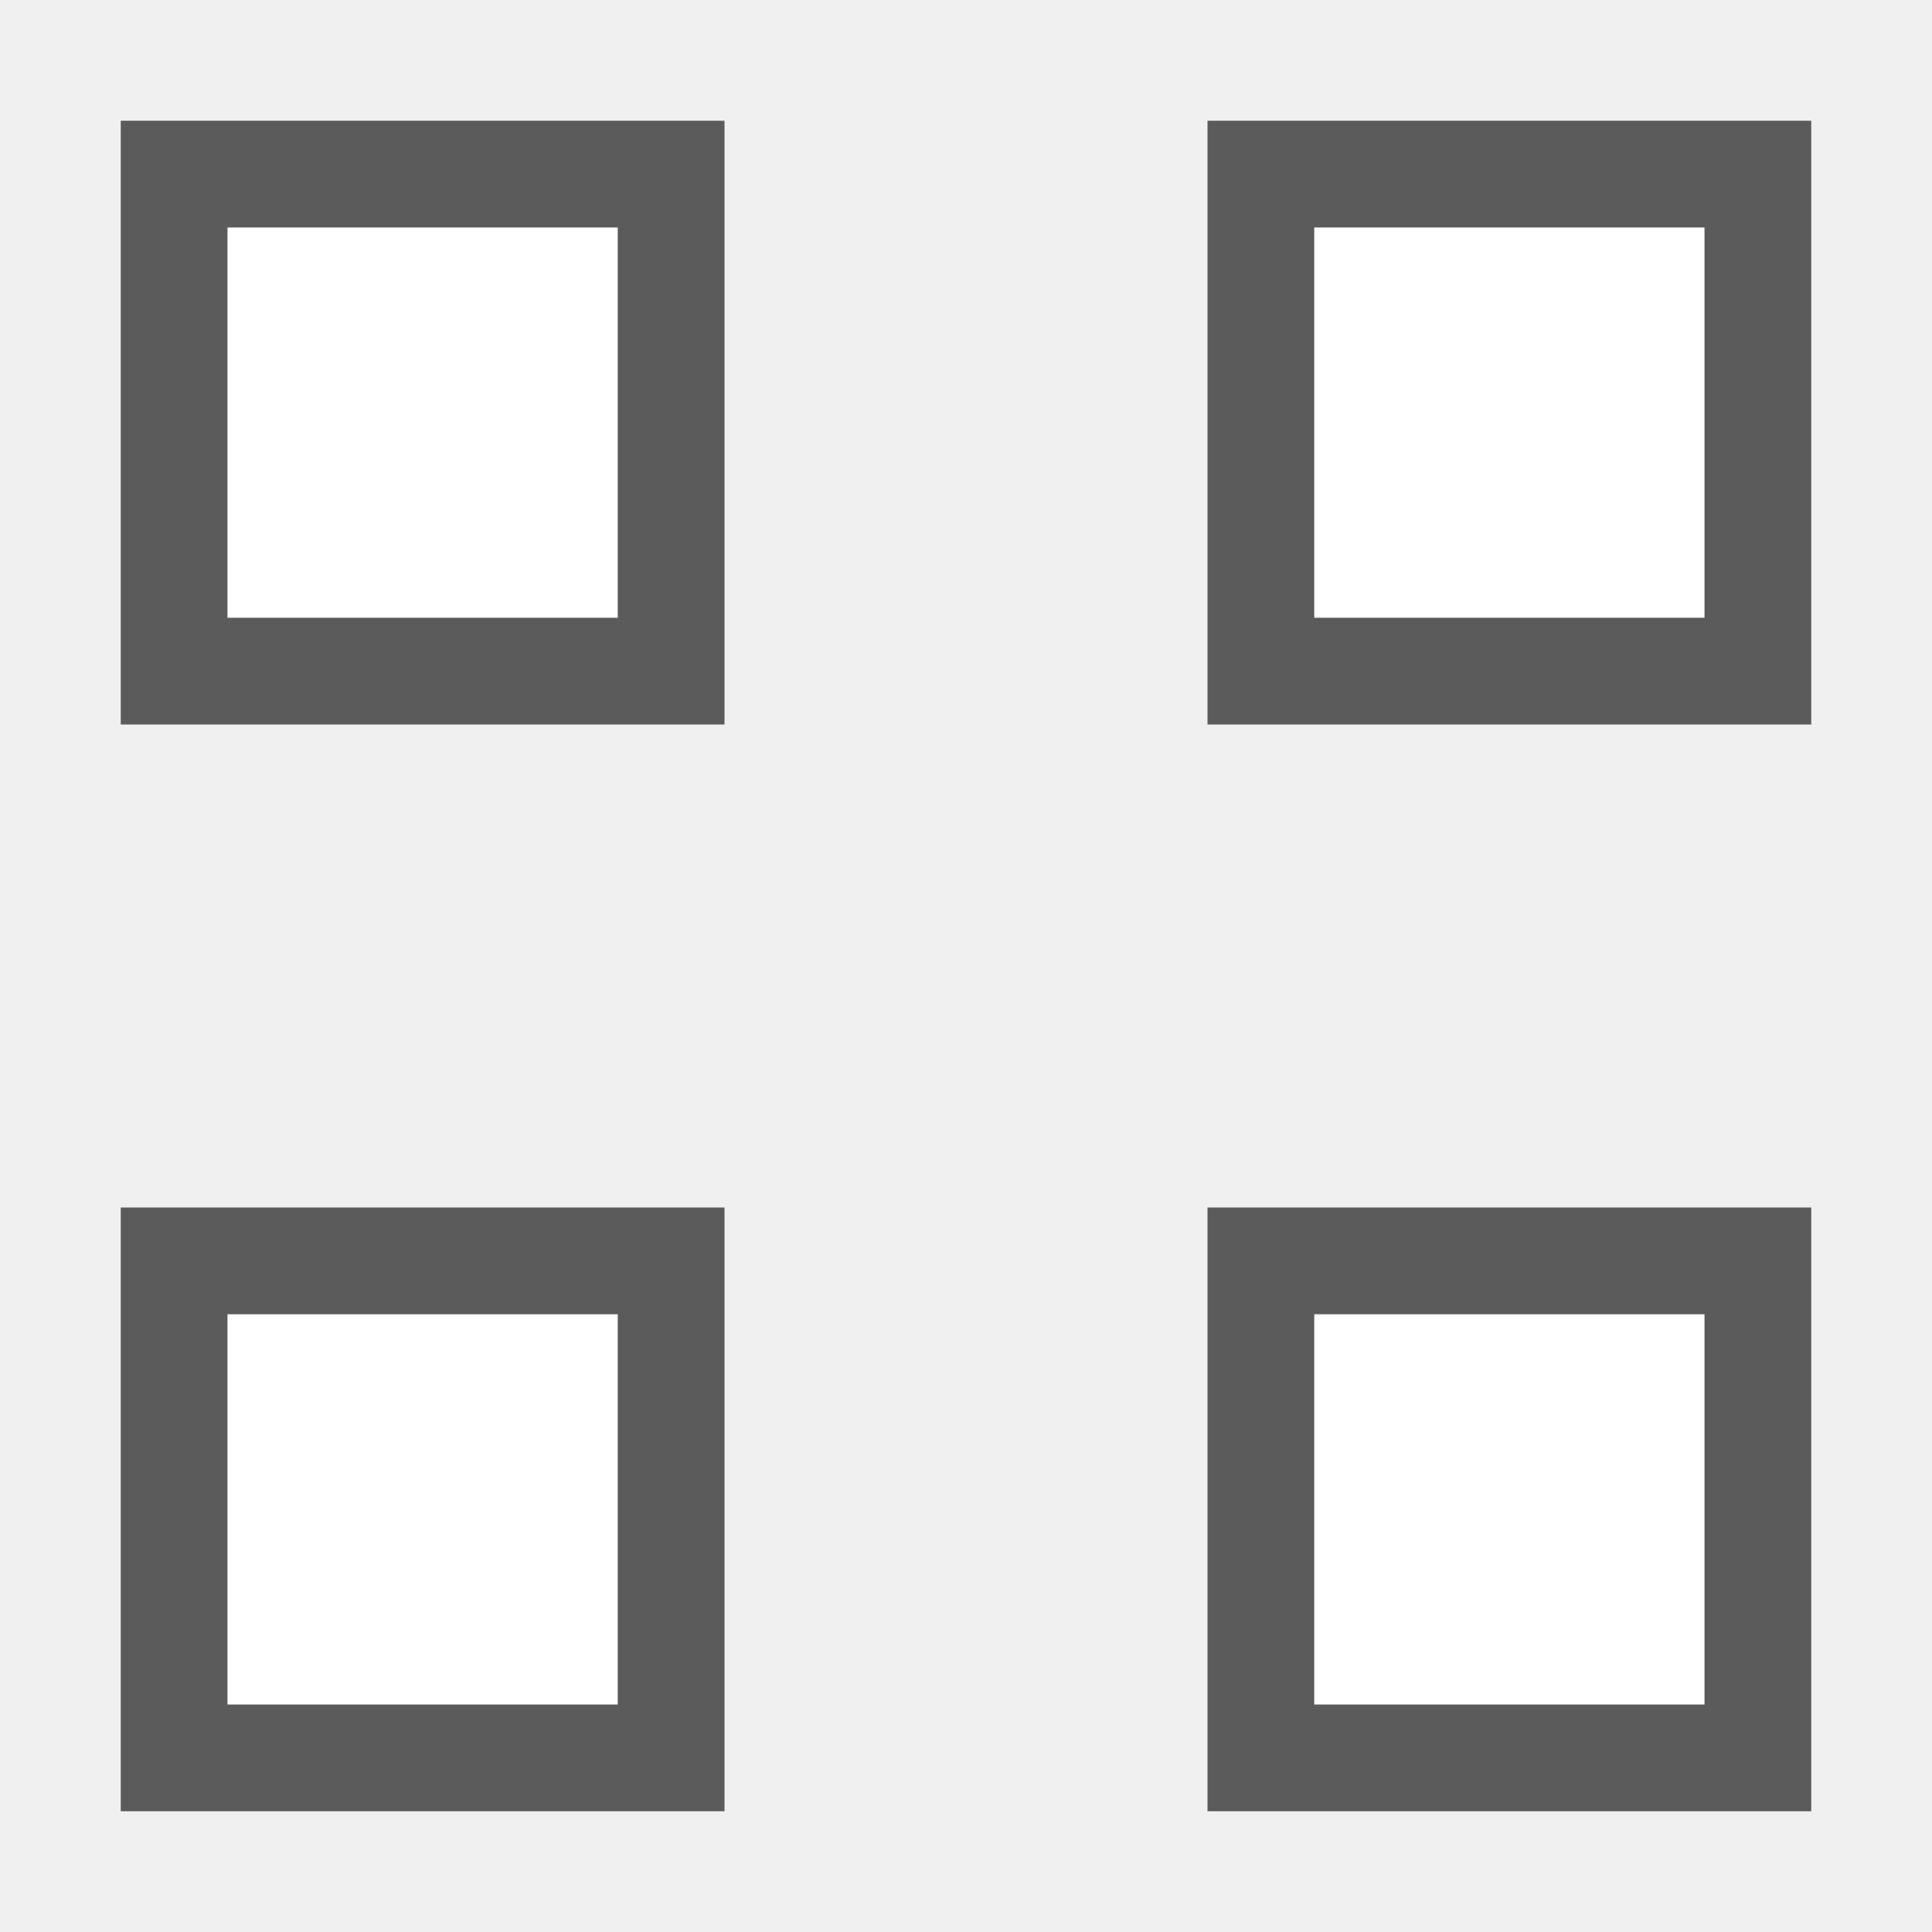
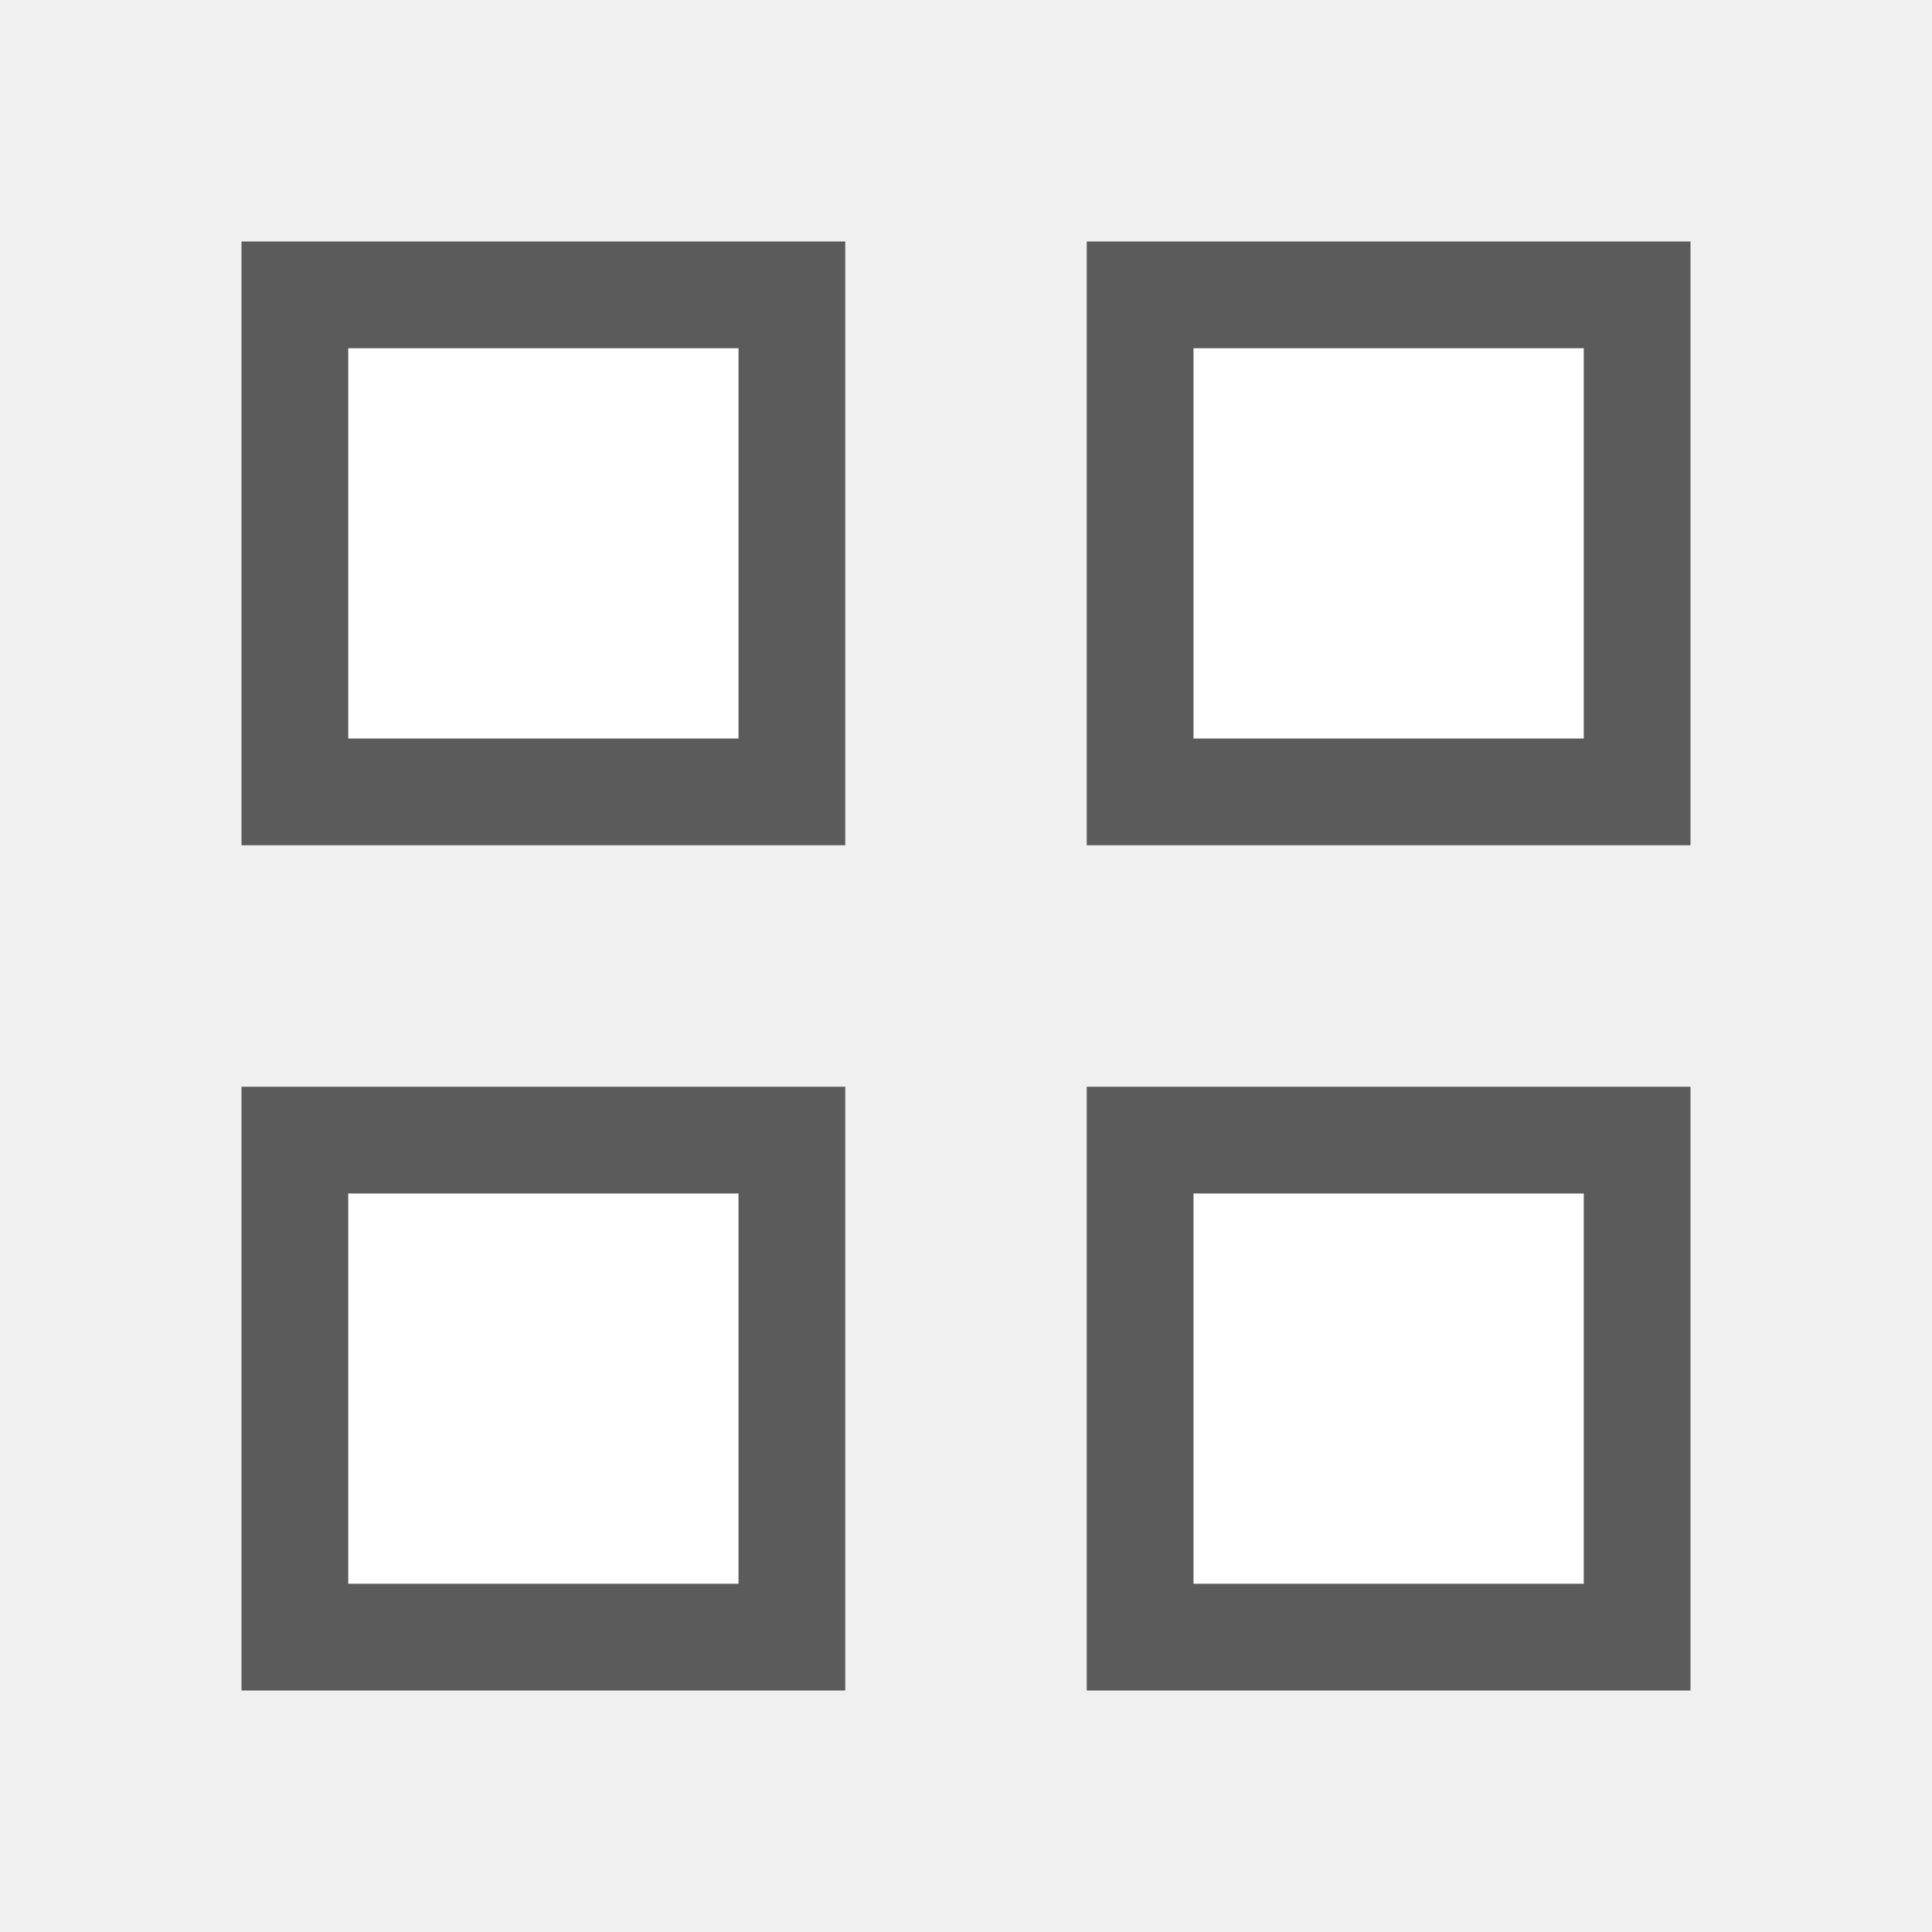
<svg xmlns="http://www.w3.org/2000/svg" xmlns:xlink="http://www.w3.org/1999/xlink" version="1.1" id="svg2" height="32" width="32">
  <defs id="defs4">
    <radialGradient r="7.228" fy="73.616" fx="6.703" cy="73.616" cx="6.703" gradientTransform="matrix(3.908961,0,0,1.502578,80.67641,12.80453)" gradientUnits="userSpaceOnUse" id="radialGradient3408" xlink:href="#linearGradient10691-3-3" />
    <radialGradient r="7.228" fy="73.616" fx="6.703" cy="73.616" cx="6.703" gradientTransform="matrix(3.908961,0,0,1.502578,40.53111,12.66586)" gradientUnits="userSpaceOnUse" id="radialGradient3405" xlink:href="#linearGradient10691-3" />
    <radialGradient r="7.228" fy="73.616" fx="6.703" cy="73.616" cx="6.703" gradientTransform="matrix(3.908961,0,0,1.502578,2.371275,12.66583)" gradientUnits="userSpaceOnUse" id="radialGradient3402" xlink:href="#linearGradient10691" />
    <radialGradient r="7.228" fy="73.616" fx="6.703" cy="73.616" cx="6.703" gradientTransform="matrix(3.908961,0,0,1.502578,1.987759,13.43286)" gradientUnits="userSpaceOnUse" id="radialGradient3391" xlink:href="#linearGradient10691" />
    <radialGradient r="7.228" fy="73.616" fx="6.703" cy="73.616" cx="6.703" gradientTransform="matrix(3.908961,0,0,1.502578,40.14759,13.04937)" gradientUnits="userSpaceOnUse" id="radialGradient3389" xlink:href="#linearGradient10691-3" />
    <radialGradient r="7.228" fy="73.616" fx="6.703" cy="73.616" cx="6.703" gradientTransform="matrix(3.908961,0,0,1.502578,81.89289,12.73859)" gradientUnits="userSpaceOnUse" id="radialGradient3387" xlink:href="#linearGradient10691-3-3" />
    <radialGradient xlink:href="#linearGradient10691-3-3" id="radialGradient3355" gradientUnits="userSpaceOnUse" gradientTransform="matrix(3.908961,0,0,1.502578,81.89289,12.73859)" cx="6.703" cy="73.616" fx="6.703" fy="73.616" r="7.228" />
    <linearGradient id="linearGradient10691-3-3">
      <stop offset="0" style="stop-color:#000000;stop-opacity:1" id="stop10693-3-7" />
      <stop offset="1" style="stop-color:#000000;stop-opacity:0" id="stop10695-6-8" />
    </linearGradient>
    <radialGradient xlink:href="#linearGradient10691-3-3" id="radialGradient3321-6" gradientUnits="userSpaceOnUse" gradientTransform="matrix(3.908961,0,0,1.502578,40.14759,13.04937)" cx="6.703" cy="73.616" fx="6.703" fy="73.616" r="7.228" />
    <radialGradient xlink:href="#linearGradient10691-3" id="radialGradient3321" gradientUnits="userSpaceOnUse" gradientTransform="matrix(3.908961,0,0,1.502578,40.14759,13.04937)" cx="6.703" cy="73.616" fx="6.703" fy="73.616" r="7.228" />
    <linearGradient id="linearGradient10691-3">
      <stop offset="0" style="stop-color:#000000;stop-opacity:1" id="stop10693-3" />
      <stop offset="1" style="stop-color:#000000;stop-opacity:0" id="stop10695-6" />
    </linearGradient>
    <radialGradient xlink:href="#linearGradient10691-3" id="radialGradient3287-4" gradientUnits="userSpaceOnUse" gradientTransform="matrix(3.908961,0,0,1.502578,1.987759,13.43286)" cx="6.703" cy="73.616" fx="6.703" fy="73.616" r="7.228" />
    <radialGradient xlink:href="#linearGradient10691" id="radialGradient3287" gradientUnits="userSpaceOnUse" gradientTransform="matrix(3.908961,0,0,1.502578,1.987759,13.43286)" cx="6.703" cy="73.616" fx="6.703" fy="73.616" r="7.228" />
    <linearGradient id="linearGradient10691">
      <stop offset="0" style="stop-color:#000000;stop-opacity:1" id="stop10693" />
      <stop offset="1" style="stop-color:#000000;stop-opacity:0" id="stop10695" />
    </linearGradient>
    <radialGradient r="7.228" fy="73.616" fx="6.703" cy="73.616" cx="6.703" gradientTransform="matrix(0.7411493,0,0,0.2865228,-0.1333756,-6.97505)" gradientUnits="userSpaceOnUse" id="radialGradient3250" xlink:href="#linearGradient10691" />
    <clipPath id="clipPath6259-5">
      <rect style="color:#bebebe;fill:#bebebe;fill-opacity:1;stroke:none;stroke-width:2;marker:none;visibility:visible;display:inline;overflow:visible" width="1.876" height="4.873" id="rect6261-61" y="221.502" x="26.999" />
    </clipPath>
    <clipPath id="clipPath6265-334">
      <rect style="color:#bebebe;fill:#bebebe;fill-opacity:1;fill-rule:nonzero;stroke:none;stroke-width:2;marker:none;visibility:visible;display:inline;overflow:visible" width="2.898" height="5.216" id="rect6267-61" y="221.33" x="26.966" />
    </clipPath>
    <clipPath id="clipPath6279-3">
      <rect style="color:#bebebe;fill:#bebebe;fill-opacity:1;fill-rule:nonzero;stroke:none;stroke-width:2;marker:none;visibility:visible;display:inline;overflow:visible" width="3.825" height="6.375" id="rect6281-9" y="220.75" x="26.85" />
    </clipPath>
  </defs>
  <g id="layer1" transform="translate(0,-1020.362)">
-     <path style="fill:#ffffff;fill-opacity:1;stroke:#5b5b5b;stroke-width:1.768;stroke-miterlimit:4;stroke-opacity:1;stroke-dasharray:none" d="m 20.884,1023.246 0,8.232 8.232,0 0,-8.232 -8.232,0 z" id="path7149" />
-     <path id="path7155" d="m 2.884,1023.246 0,8.232 8.232,0 0,-8.232 -8.232,0 z" style="fill:#ffffff;fill-opacity:1;stroke:#5b5b5b;stroke-width:1.768;stroke-miterlimit:4;stroke-opacity:1;stroke-dasharray:none" />
-     <path id="path7157" d="m 20.884,1041.246 0,8.232 8.232,0 0,-8.232 -8.232,0 z" style="fill:#ffffff;fill-opacity:1;stroke:#5b5b5b;stroke-width:1.768;stroke-miterlimit:4;stroke-opacity:1;stroke-dasharray:none" />
-     <path style="fill:#ffffff;fill-opacity:1;stroke:#5b5b5b;stroke-width:1.768;stroke-miterlimit:4;stroke-opacity:1;stroke-dasharray:none" d="m 2.884,1041.246 0,8.232 8.232,0 0,-8.232 -8.232,0 z" id="path7159" />
+     <path style="fill:#ffffff;fill-opacity:1;stroke:#5b5b5b;stroke-width:1.768;stroke-miterlimit:4;stroke-opacity:1;stroke-dasharray:none" d="m 18.884,1025.246 0,8.232 8.232,0 0,-8.232 -8.232,0 z" id="path7149" />
+     <path id="path7155" d="m 4.884,1025.246 0,8.232 8.232,0 0,-8.232 -8.232,0 z" style="fill:#ffffff;fill-opacity:1;stroke:#5b5b5b;stroke-width:1.768;stroke-miterlimit:4;stroke-opacity:1;stroke-dasharray:none" />
+     <path id="path7157" d="m 18.884,1039.246 0,8.232 8.232,0 0,-8.232 -8.232,0 z" style="fill:#ffffff;fill-opacity:1;stroke:#5b5b5b;stroke-width:1.768;stroke-miterlimit:4;stroke-opacity:1;stroke-dasharray:none" />
+     <path style="fill:#ffffff;fill-opacity:1;stroke:#5b5b5b;stroke-width:1.768;stroke-miterlimit:4;stroke-opacity:1;stroke-dasharray:none" d="m 4.884,1039.246 0,8.232 8.232,0 0,-8.232 -8.232,0 z" id="path7159" />
  </g>
</svg>
